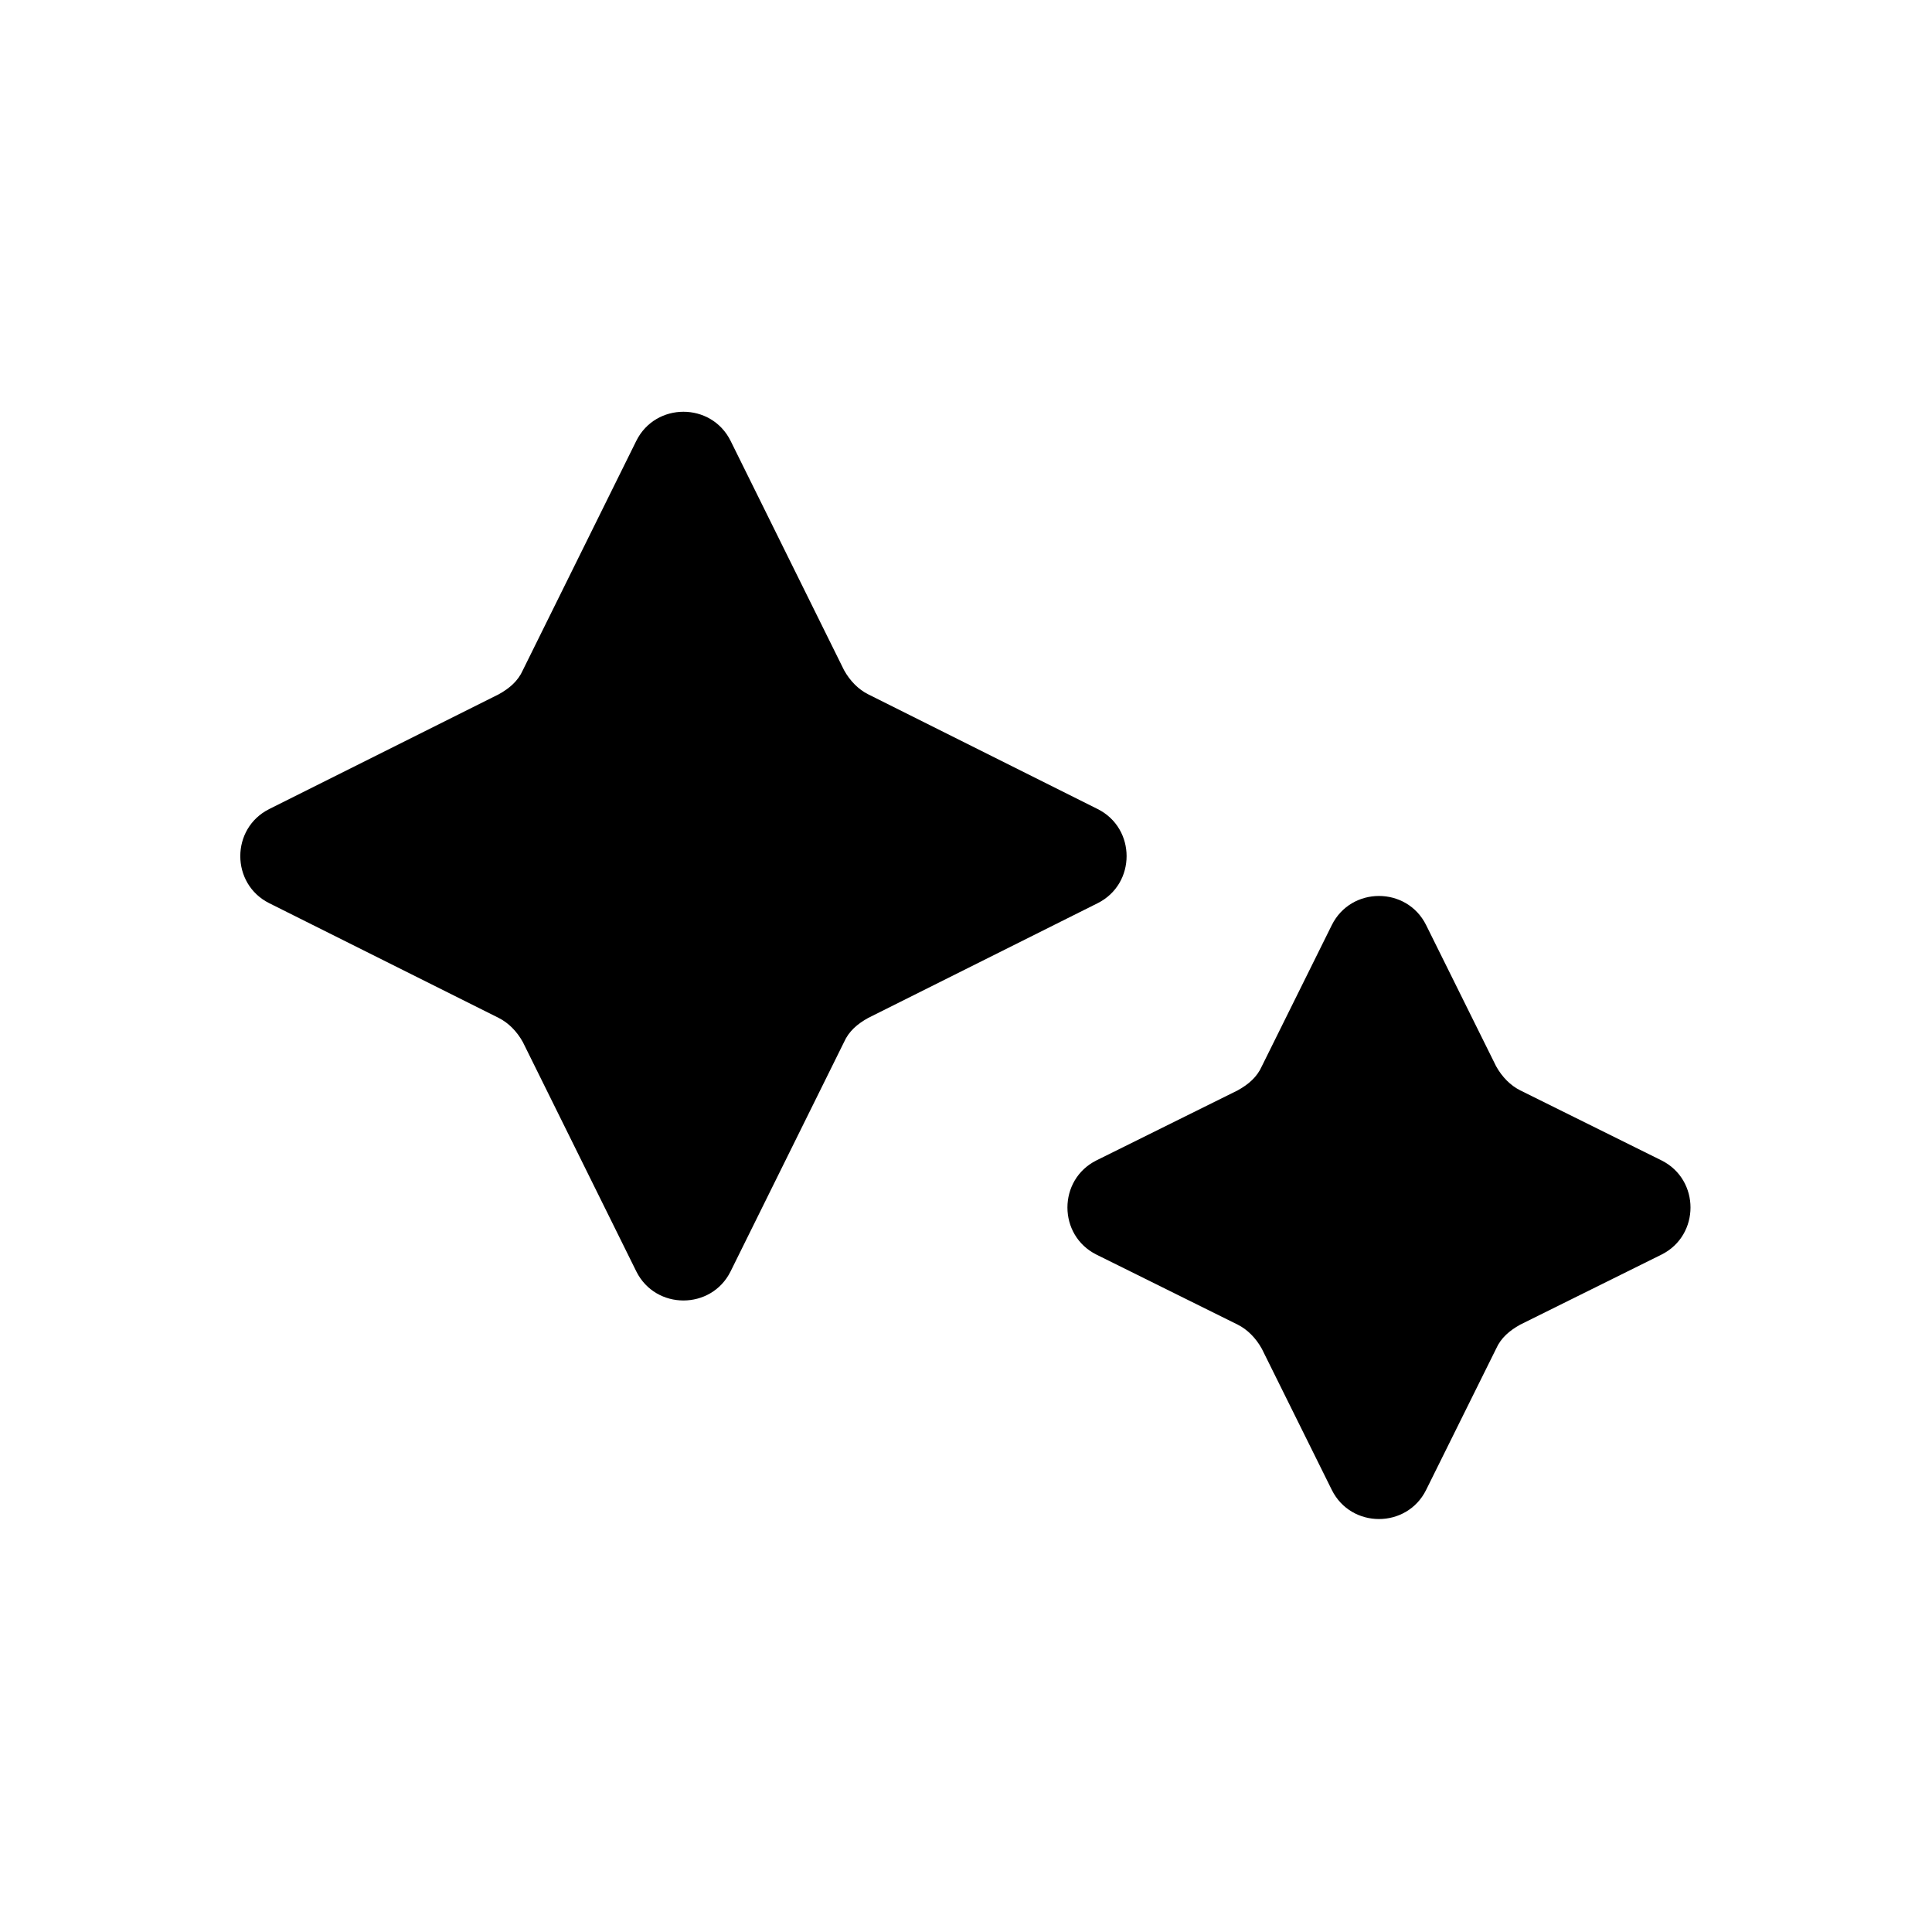
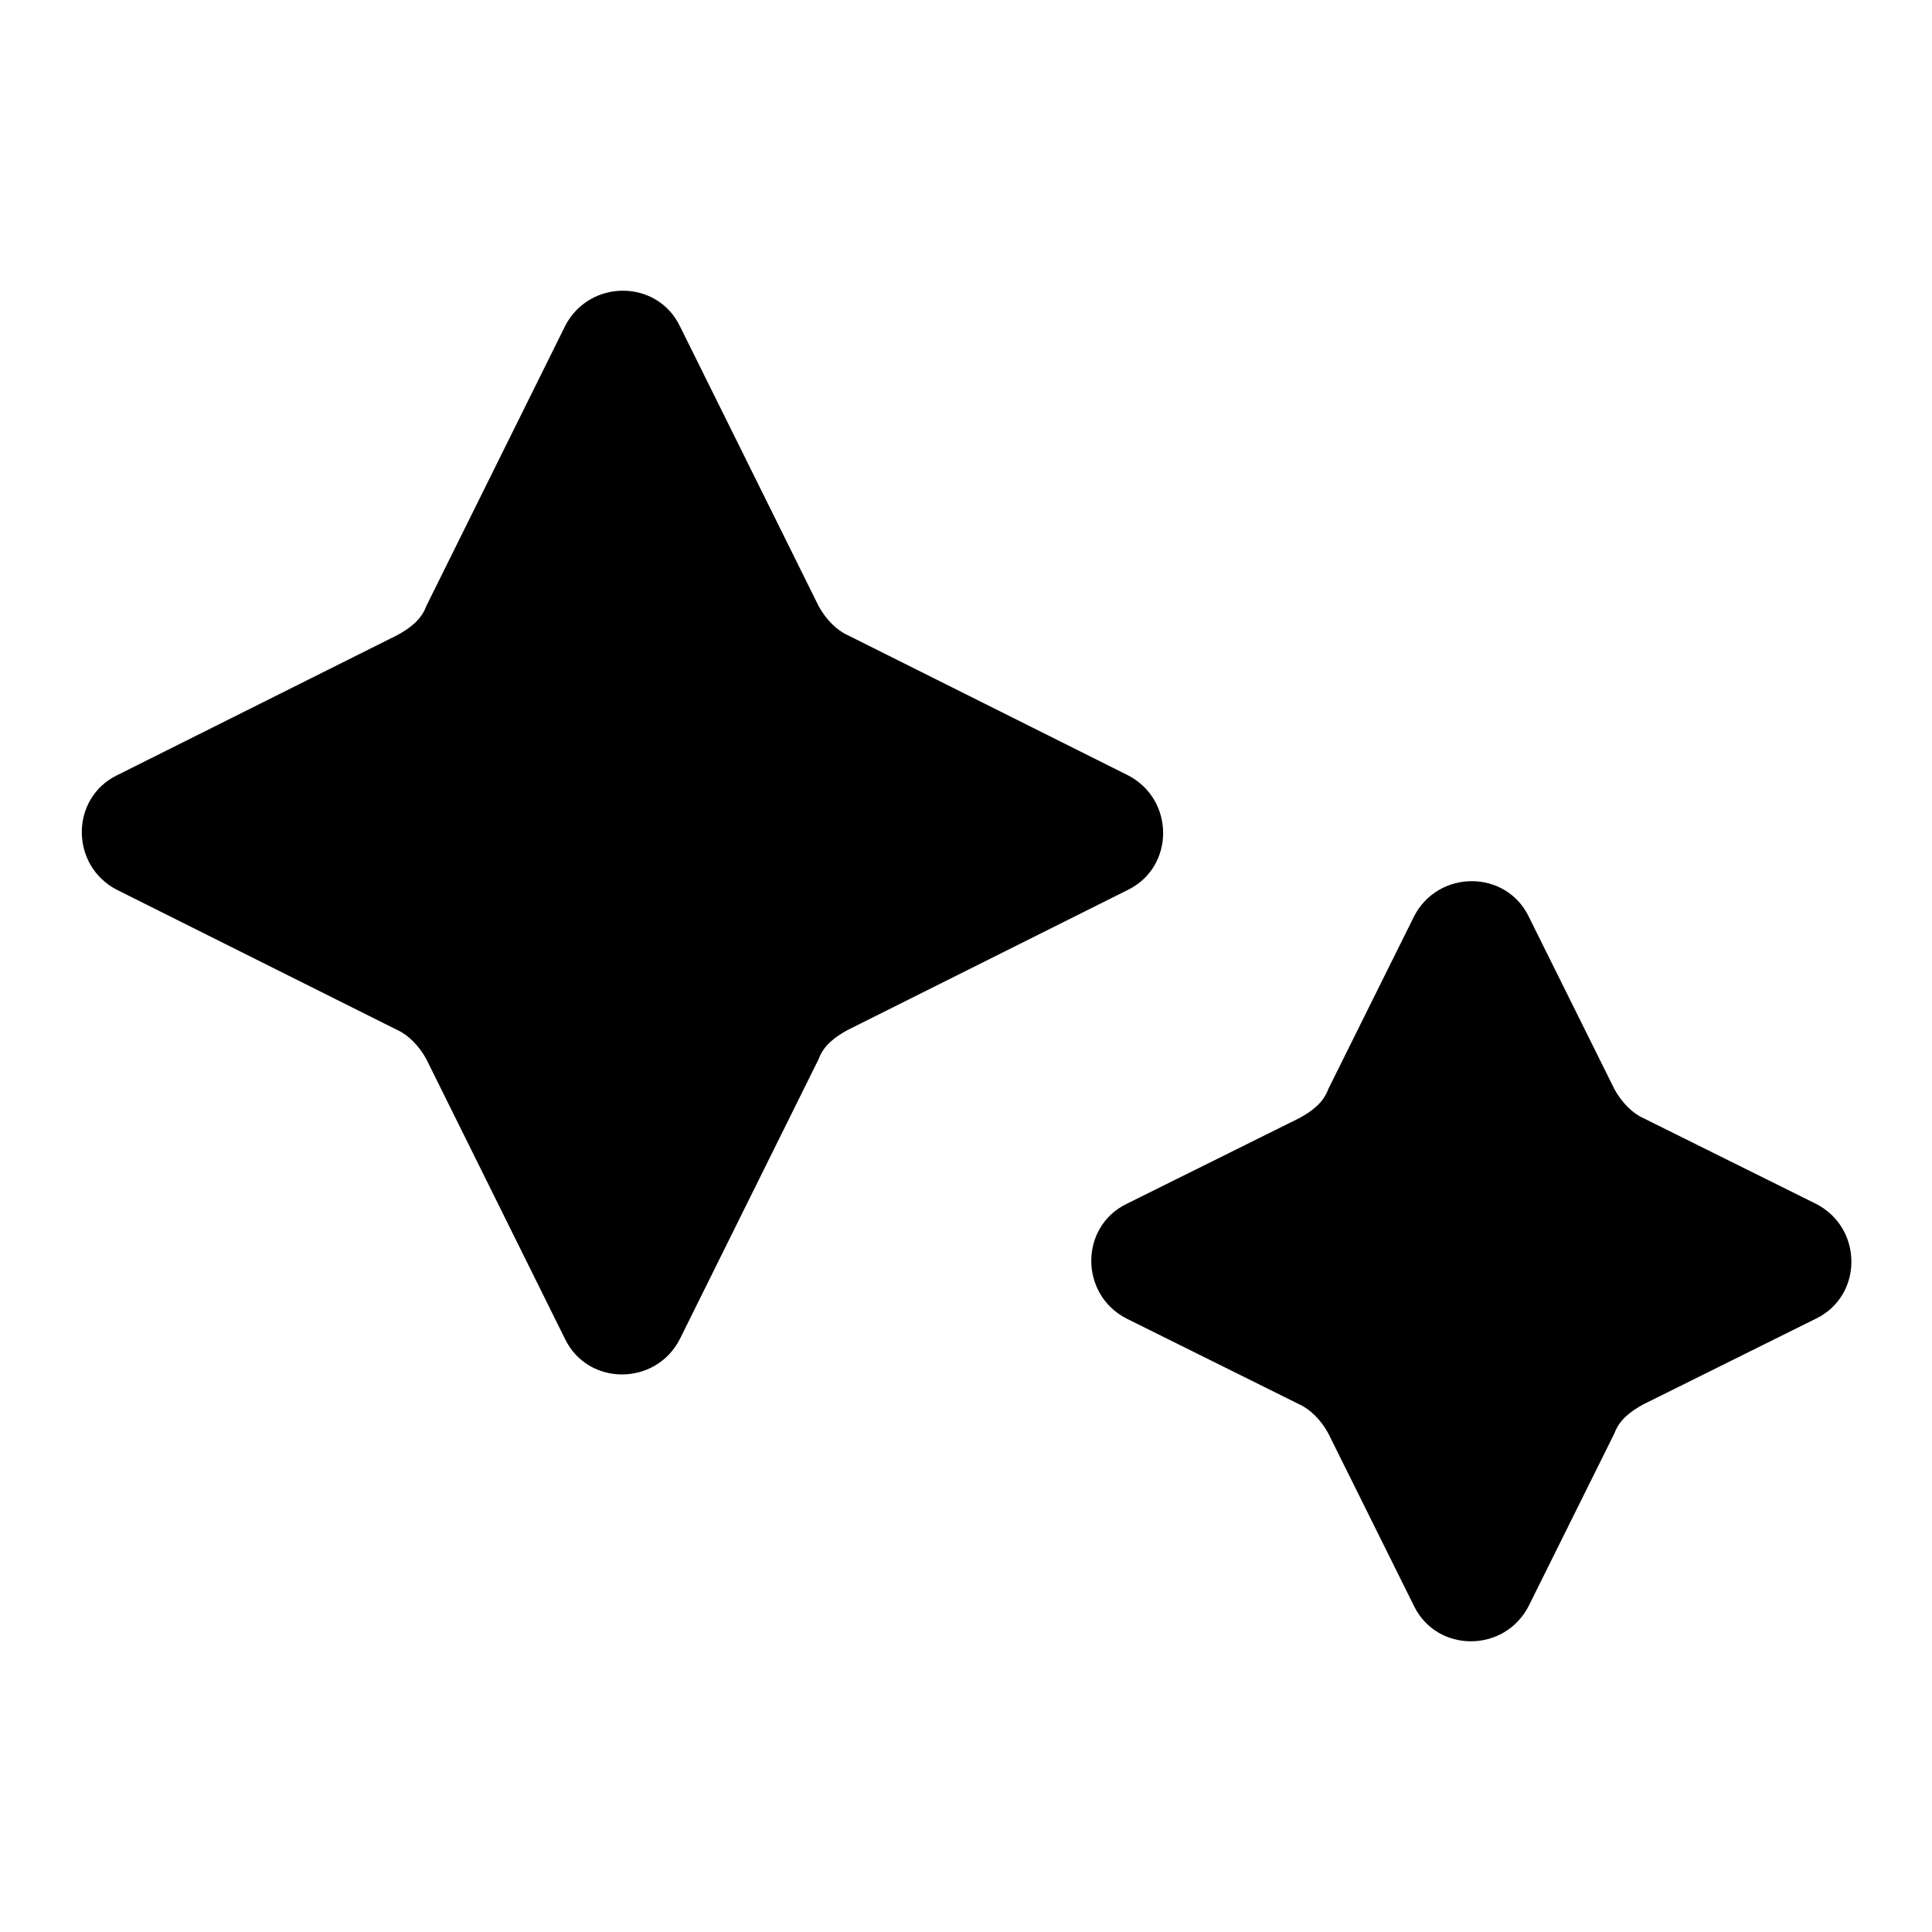
<svg xmlns="http://www.w3.org/2000/svg" width="16" height="16" viewBox="0 0 16 16" fill="currentColor">
-   <path d="M13.76,9.61C14.08,9.77 14.08,10.23 13.76,10.39L12.59,10.97C12.5,11.02 12.43,11.08 12.39,11.17L11.81,12.34C11.65,12.66 11.19,12.66 11.03,12.34L10.45,11.17C10.4,11.08 10.33,11.01 10.25,10.97L9.08,10.39C8.76,10.23 8.76,9.77 9.08,9.61L10.25,9.03C10.34,8.98 10.41,8.92 10.45,8.83L11.03,7.66C11.19,7.34 11.65,7.34 11.81,7.66L12.39,8.83C12.44,8.92 12.51,8.99 12.59,9.03L13.76,9.61ZM9.09,6.7C9.41,6.86 9.41,7.32 9.09,7.48L7.19,8.43C7.1,8.48 7.03,8.54 6.99,8.63L6.05,10.53C5.89,10.85 5.43,10.85 5.27,10.53L4.33,8.63C4.28,8.54 4.21,8.47 4.13,8.43L2.23,7.48C1.91,7.32 1.91,6.86 2.23,6.7L4.13,5.75C4.22,5.7 4.29,5.64 4.33,5.55L5.27,3.65C5.43,3.33 5.89,3.33 6.05,3.65L6.99,5.55C7.04,5.64 7.11,5.71 7.19,5.75L9.09,6.7Z" />
+   <path d="M15.04,9.97C15.43,10.17 15.43,10.73 15.04,10.92L13.61,11.63C13.5,11.69 13.41,11.76 13.37,11.87L12.66,13.3C12.46,13.69 11.9,13.69 11.71,13.3L11,11.87C10.94,11.76 10.85,11.67 10.76,11.63L9.33,10.92C8.94,10.72 8.94,10.16 9.33,9.97L10.76,9.26C10.87,9.2 10.96,9.13 11,9.02L11.71,7.59C11.91,7.2 12.47,7.2 12.66,7.59L13.37,9.02C13.43,9.13 13.52,9.22 13.61,9.26L15.04,9.97ZM9.34,6.42C9.73,6.62 9.73,7.18 9.34,7.37L7.02,8.53C6.91,8.59 6.82,8.66 6.78,8.77L5.63,11.09C5.43,11.48 4.87,11.48 4.68,11.09L3.53,8.77C3.47,8.66 3.38,8.57 3.29,8.53L0.97,7.37C0.58,7.17 0.58,6.61 0.97,6.42L3.29,5.26C3.4,5.2 3.49,5.13 3.53,5.02L4.68,2.7C4.88,2.31 5.44,2.31 5.63,2.7L6.78,5.02C6.84,5.13 6.93,5.22 7.02,5.26L9.34,6.42Z" />
</svg>
